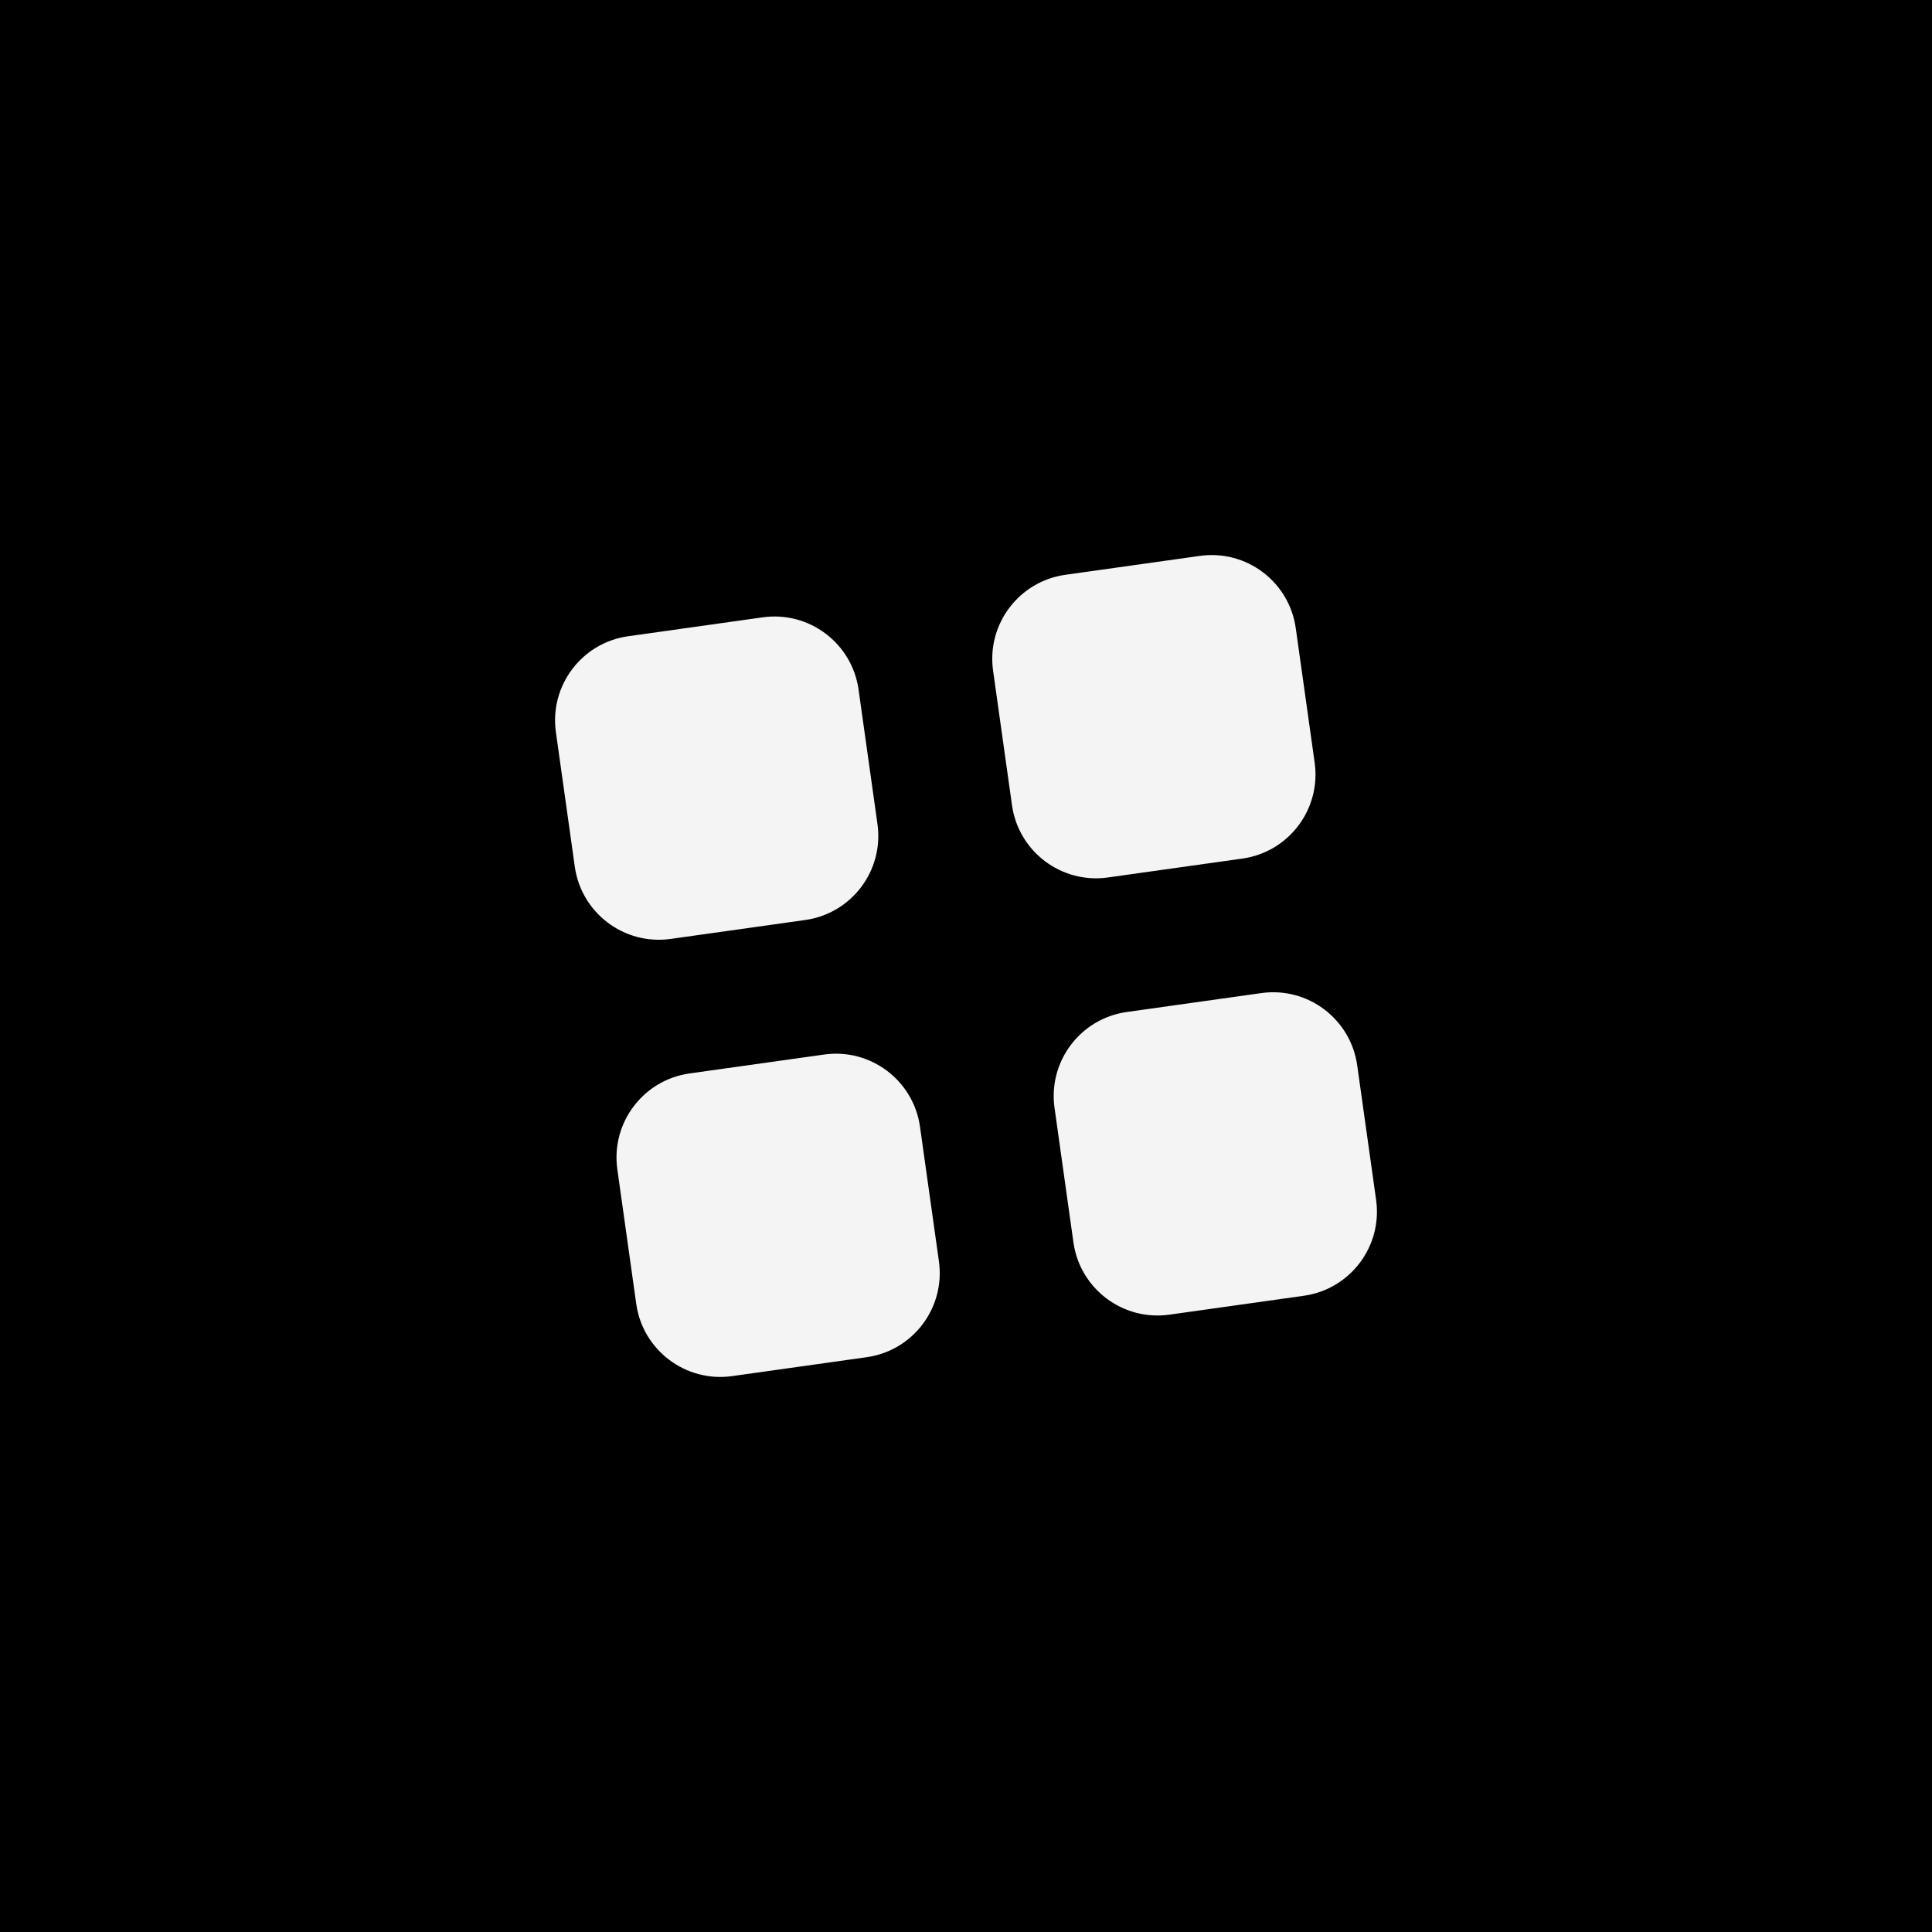
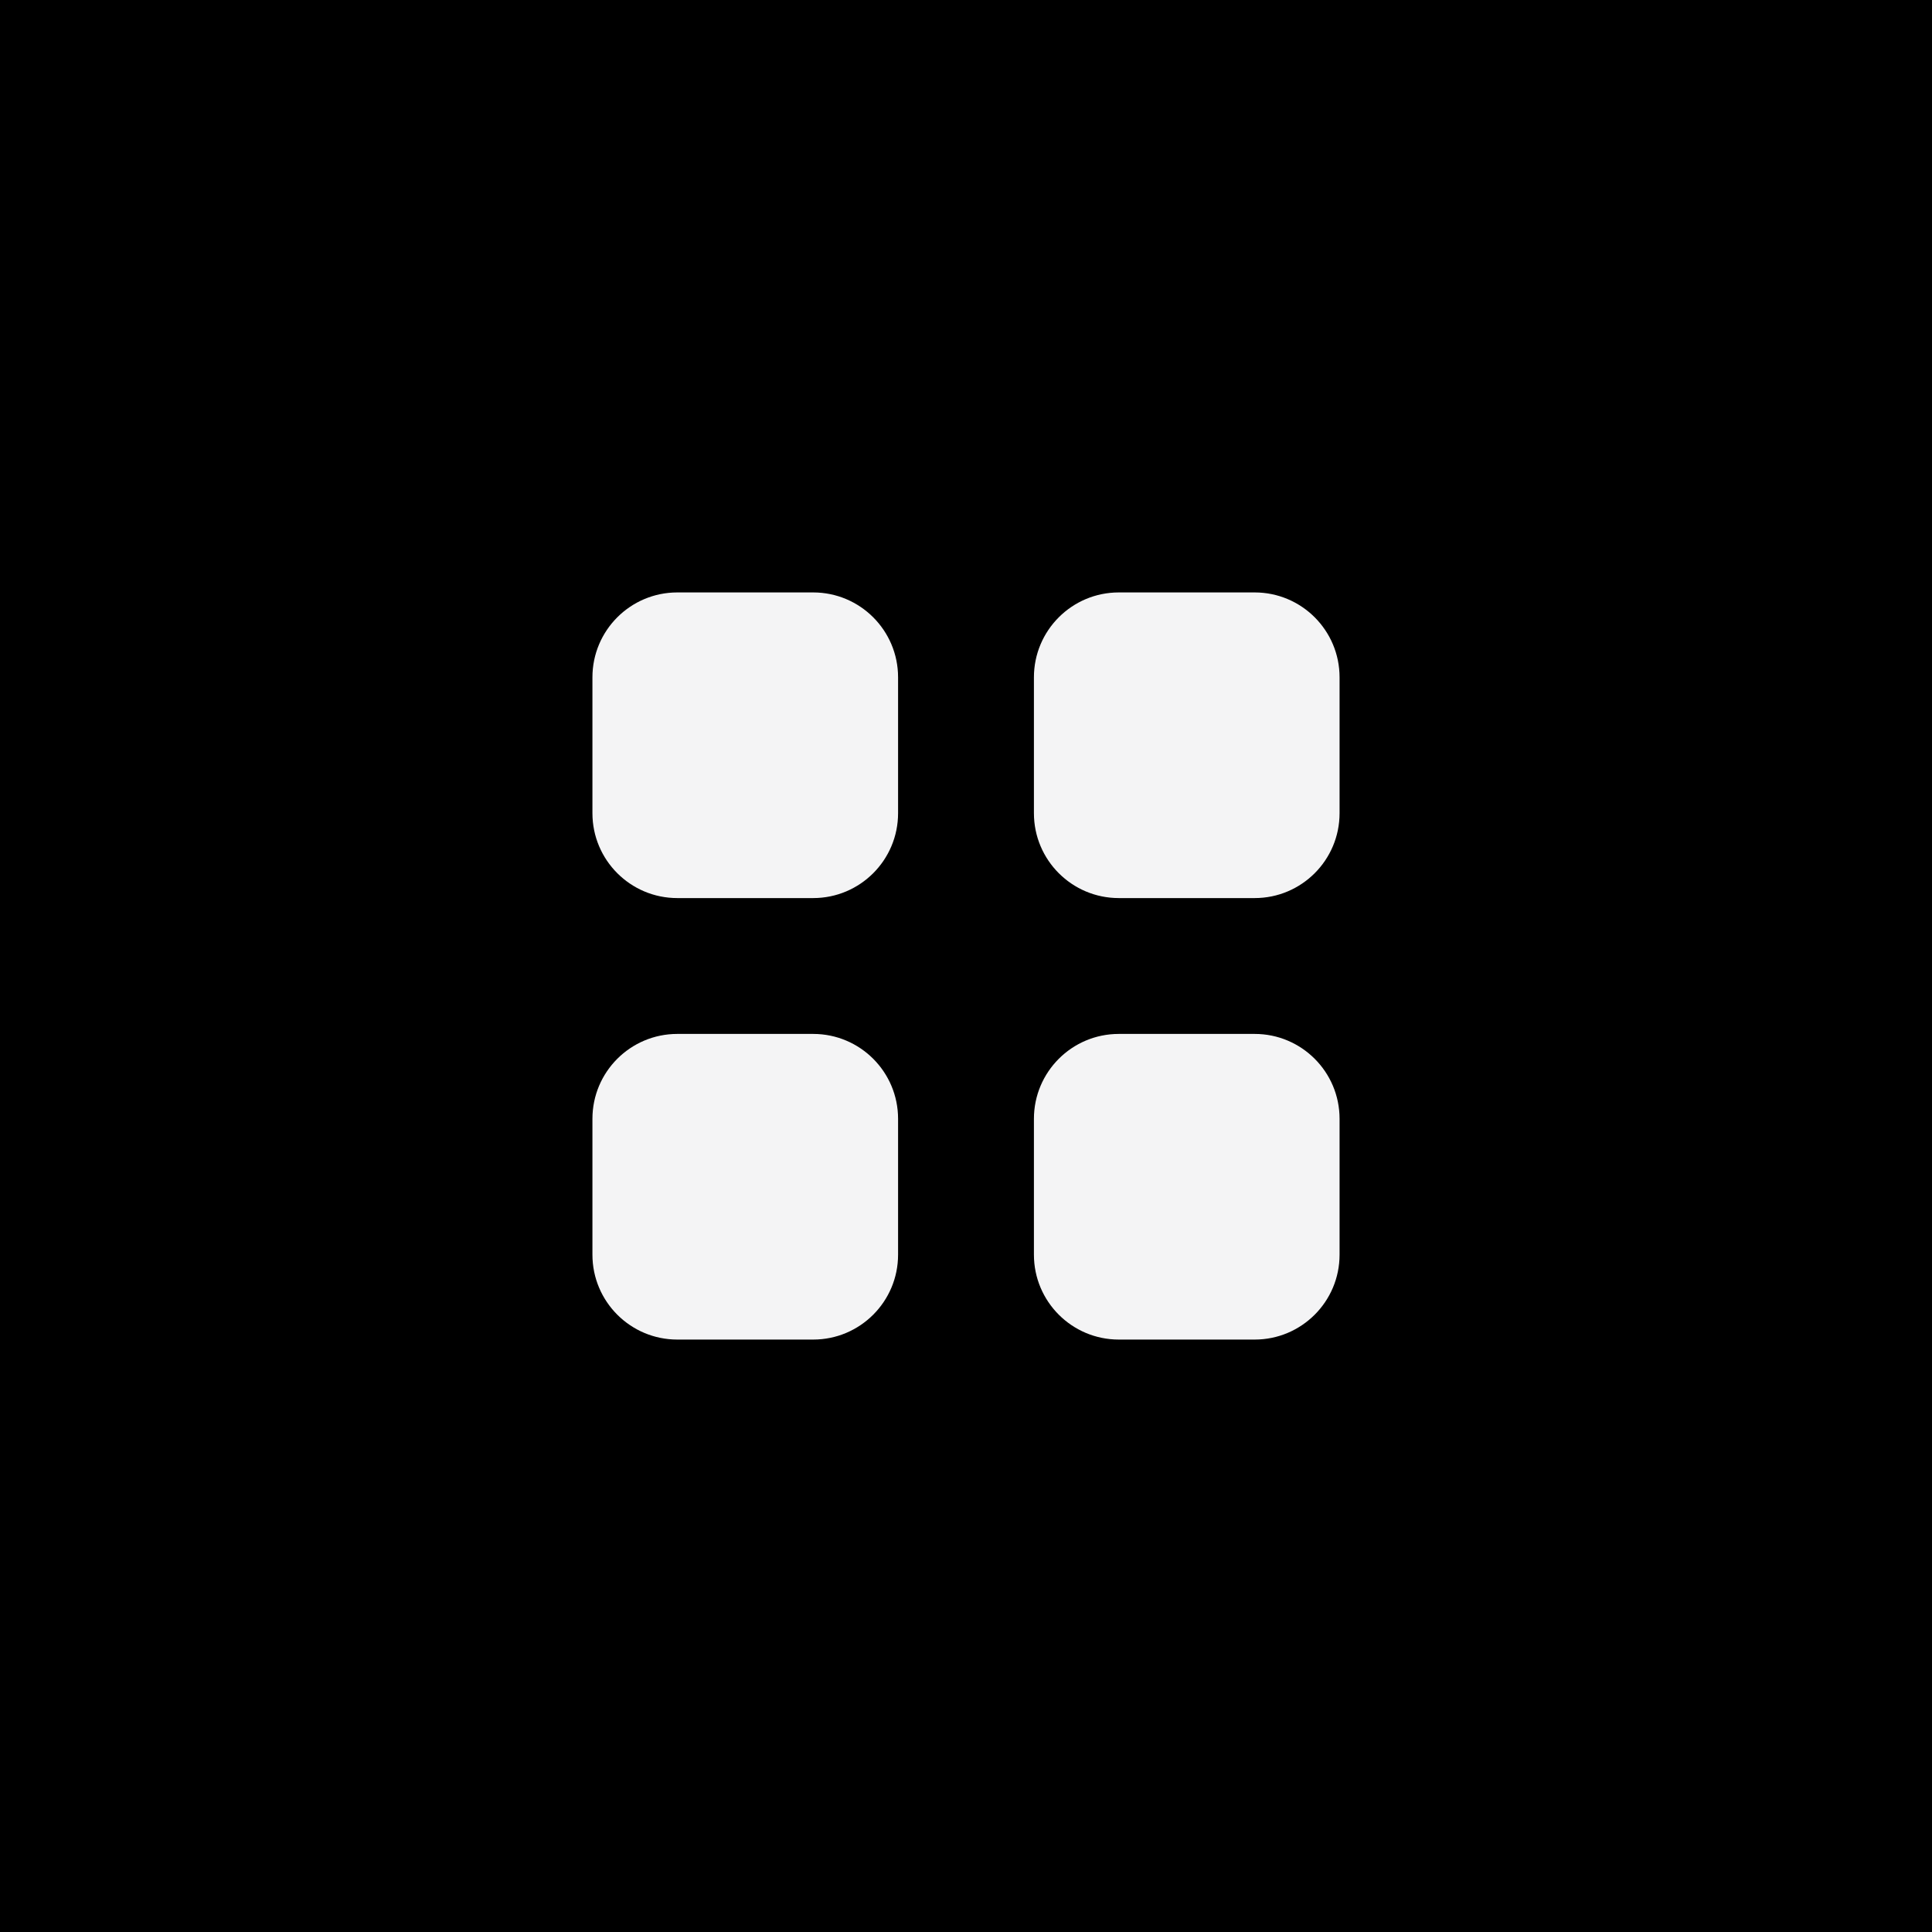
<svg xmlns="http://www.w3.org/2000/svg" viewBox="0 0 512 512">
  <rect width="512" height="512" fill="#000" />
-   <g fill="#f4f4f5" transform="translate(112 112) scale(9) rotate(-8 16 16)">
+   <g fill="#f4f4f5" transform="translate(112 112) scale(9)">
    <rect x="5" y="5" width="9" height="9" rx="2.5" />
    <rect x="18" y="5" width="9" height="9" rx="2.5" />
    <rect x="5" y="18" width="9" height="9" rx="2.5" />
    <rect x="18" y="18" width="9" height="9" rx="2.5" />
  </g>
</svg>
